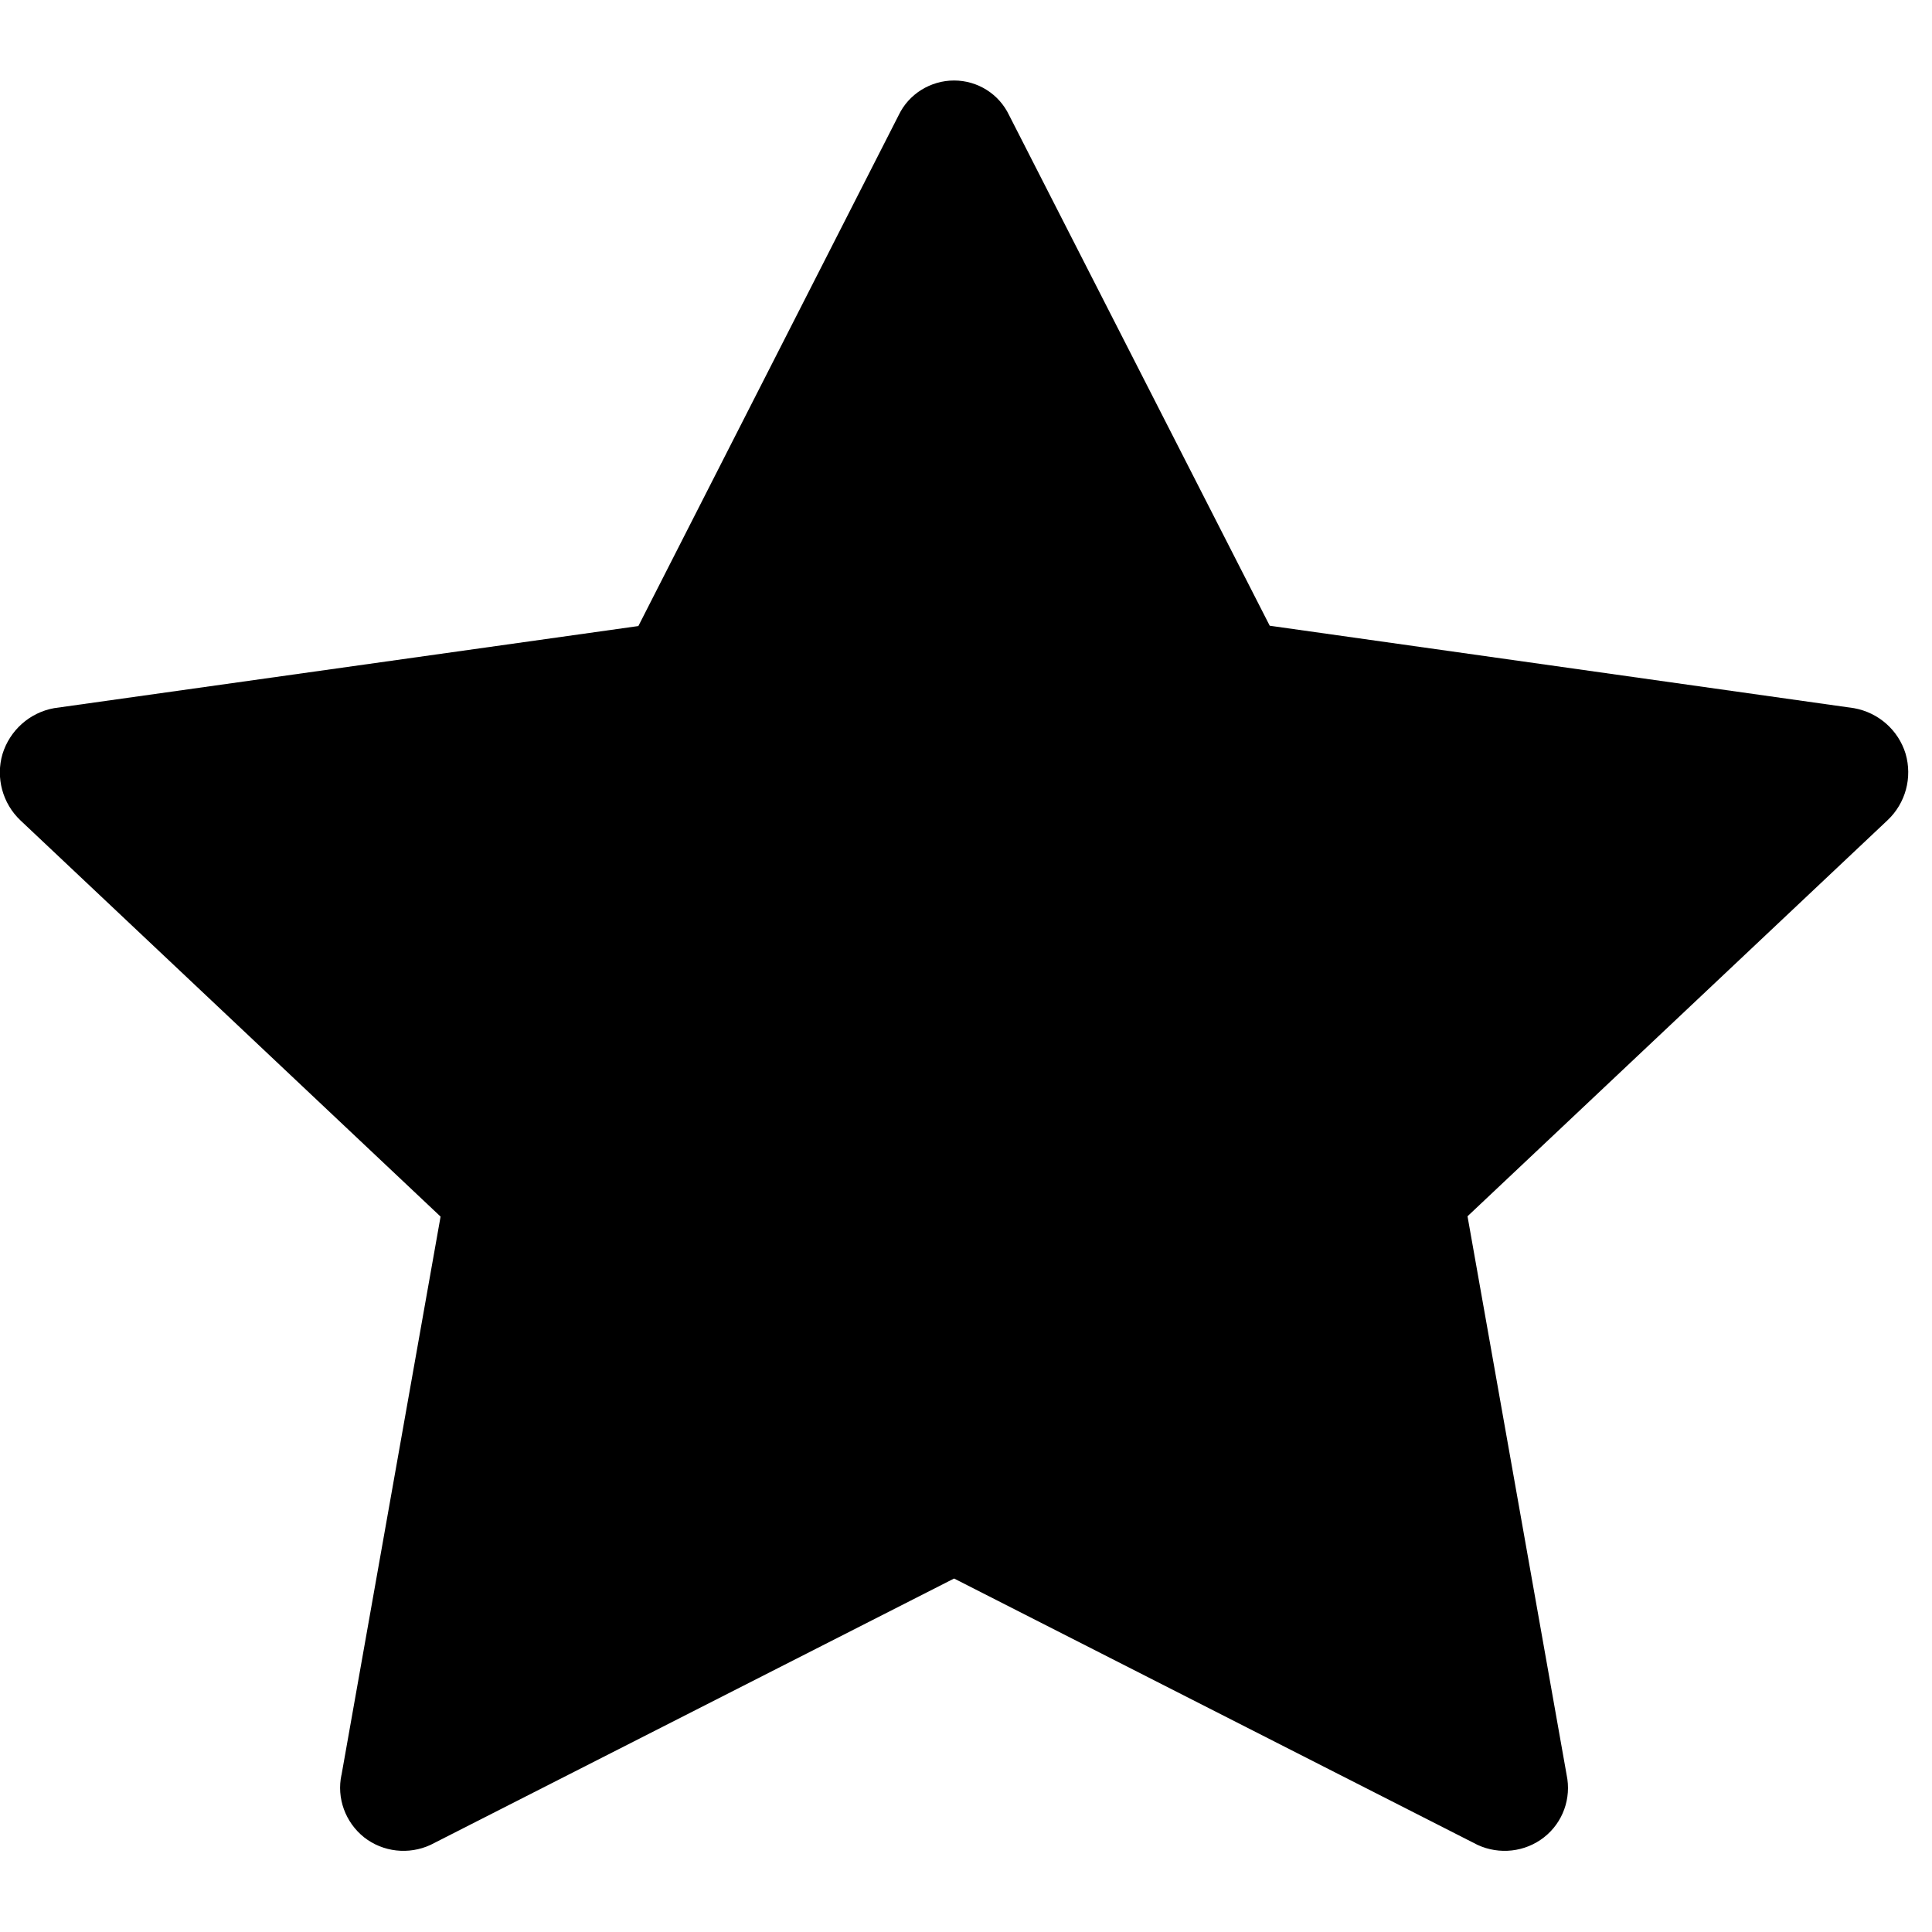
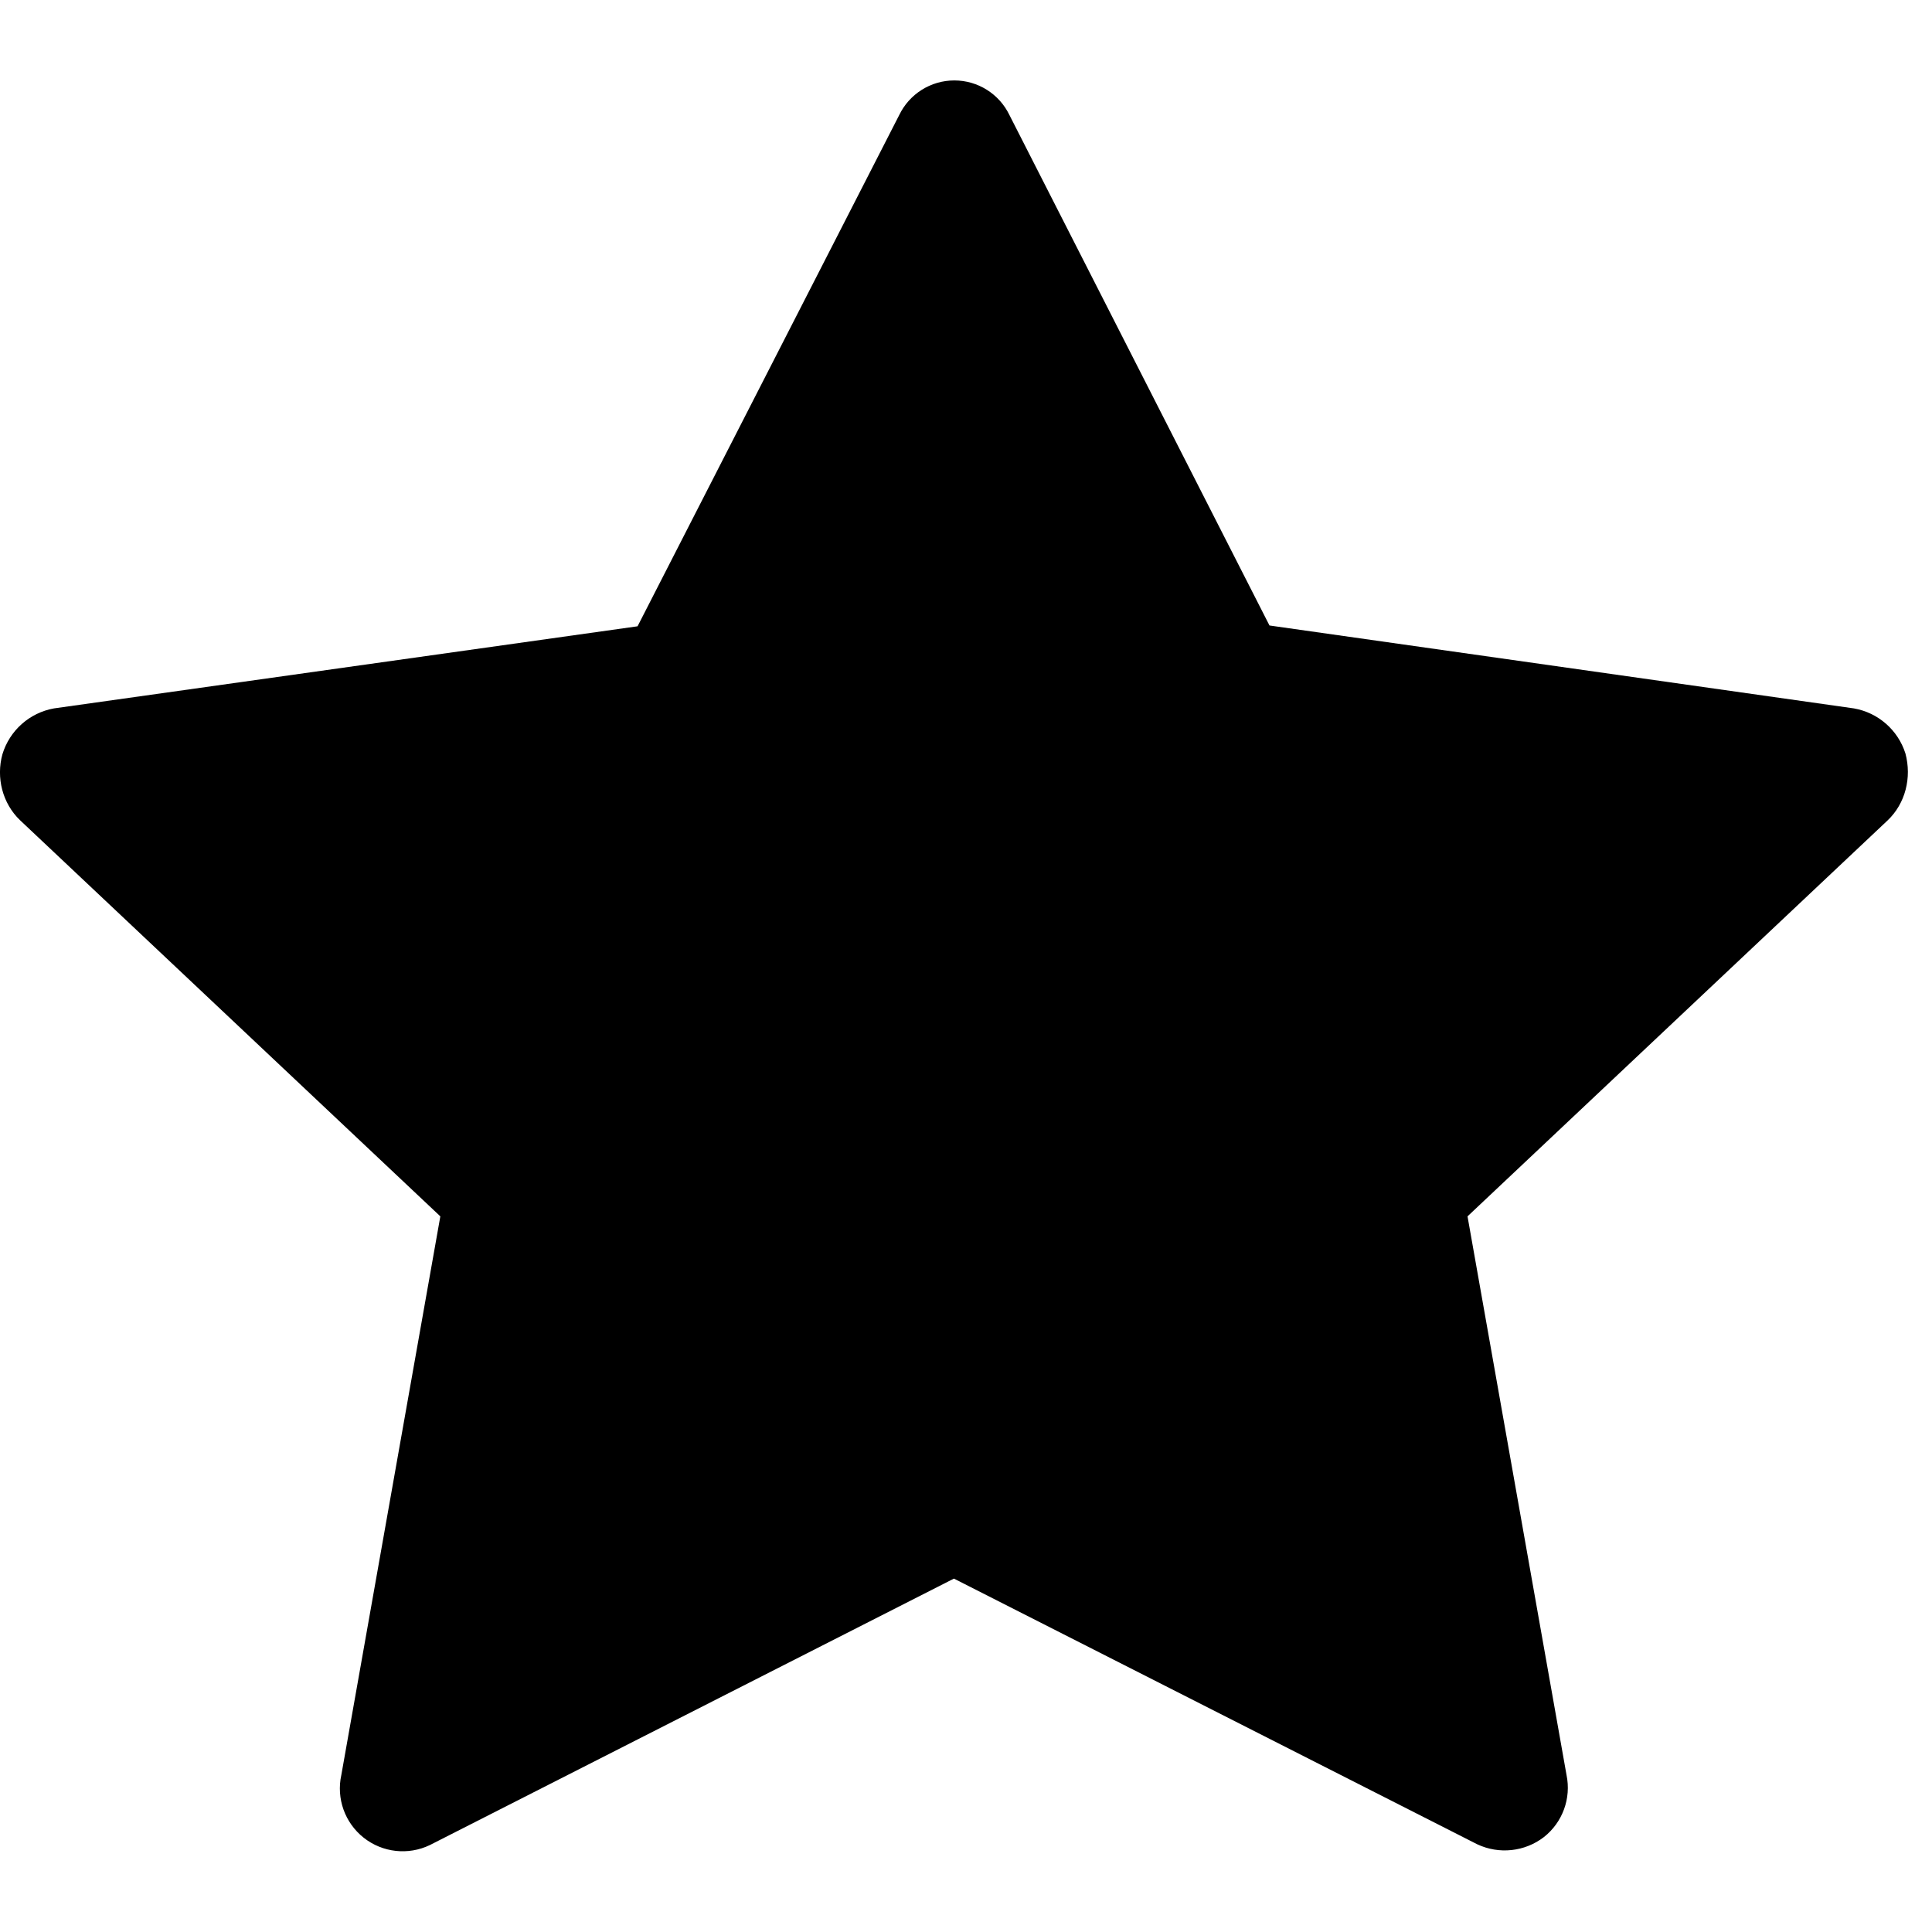
<svg xmlns="http://www.w3.org/2000/svg" width="24" height="24" viewBox="0 0 24 24" version="1.1">
-   <g id="surface1">
-     <path style=" stroke:none;fill-rule:evenodd;fill:rgb(0%,0%,0%);fill-opacity:1;" d="M 4.242 22.047 C 4.18 22.336 4.289 22.637 4.523 22.824 C 4.758 23.008 5.078 23.043 5.348 22.918 L 11.852 19.609 L 18.355 22.918 C 18.625 23.043 18.945 23.008 19.18 22.824 C 19.414 22.641 19.523 22.34 19.461 22.047 L 18.23 15.109 L 23.449 10.188 C 23.672 9.977 23.758 9.66 23.672 9.363 C 23.582 9.07 23.336 8.852 23.031 8.797 L 15.773 7.773 L 12.535 1.43 C 12.41 1.168 12.145 1 11.852 1 C 11.559 1 11.289 1.168 11.164 1.43 L 7.93 7.777 L 0.672 8.797 C 0.367 8.852 0.121 9.074 0.031 9.367 C -0.055 9.66 0.031 9.98 0.254 10.191 L 5.473 15.113 L 4.242 22.051 Z M 4.242 22.047 " />
-   </g>
+   <defs>
+     <style>
+             .cls-1 {
+             fill: currentColor;
+             }
+         </style>
+   </defs>
+   <path class="cls-1" fill-rule="evenodd" d="M4.24 22.05a.78.78 0 0 0 1.1.87l6.51-3.31 6.5 3.3a.8.8 0 0 0 .83-.09.78.78 0 0 0 .28-.77l-1.23-6.94 5.22-4.92c.22-.21.3-.53.22-.83a.82.82 0 0 0-.64-.56l-7.26-1.03-3.23-6.34a.76.76 0 0 0-1.37 0L7.92 7.78.67 8.8a.82.82 0 0 0-.64.57c-.08.29 0 .61.22.82l5.22 4.92-1.23 6.94Zm0 0" />
</svg>
